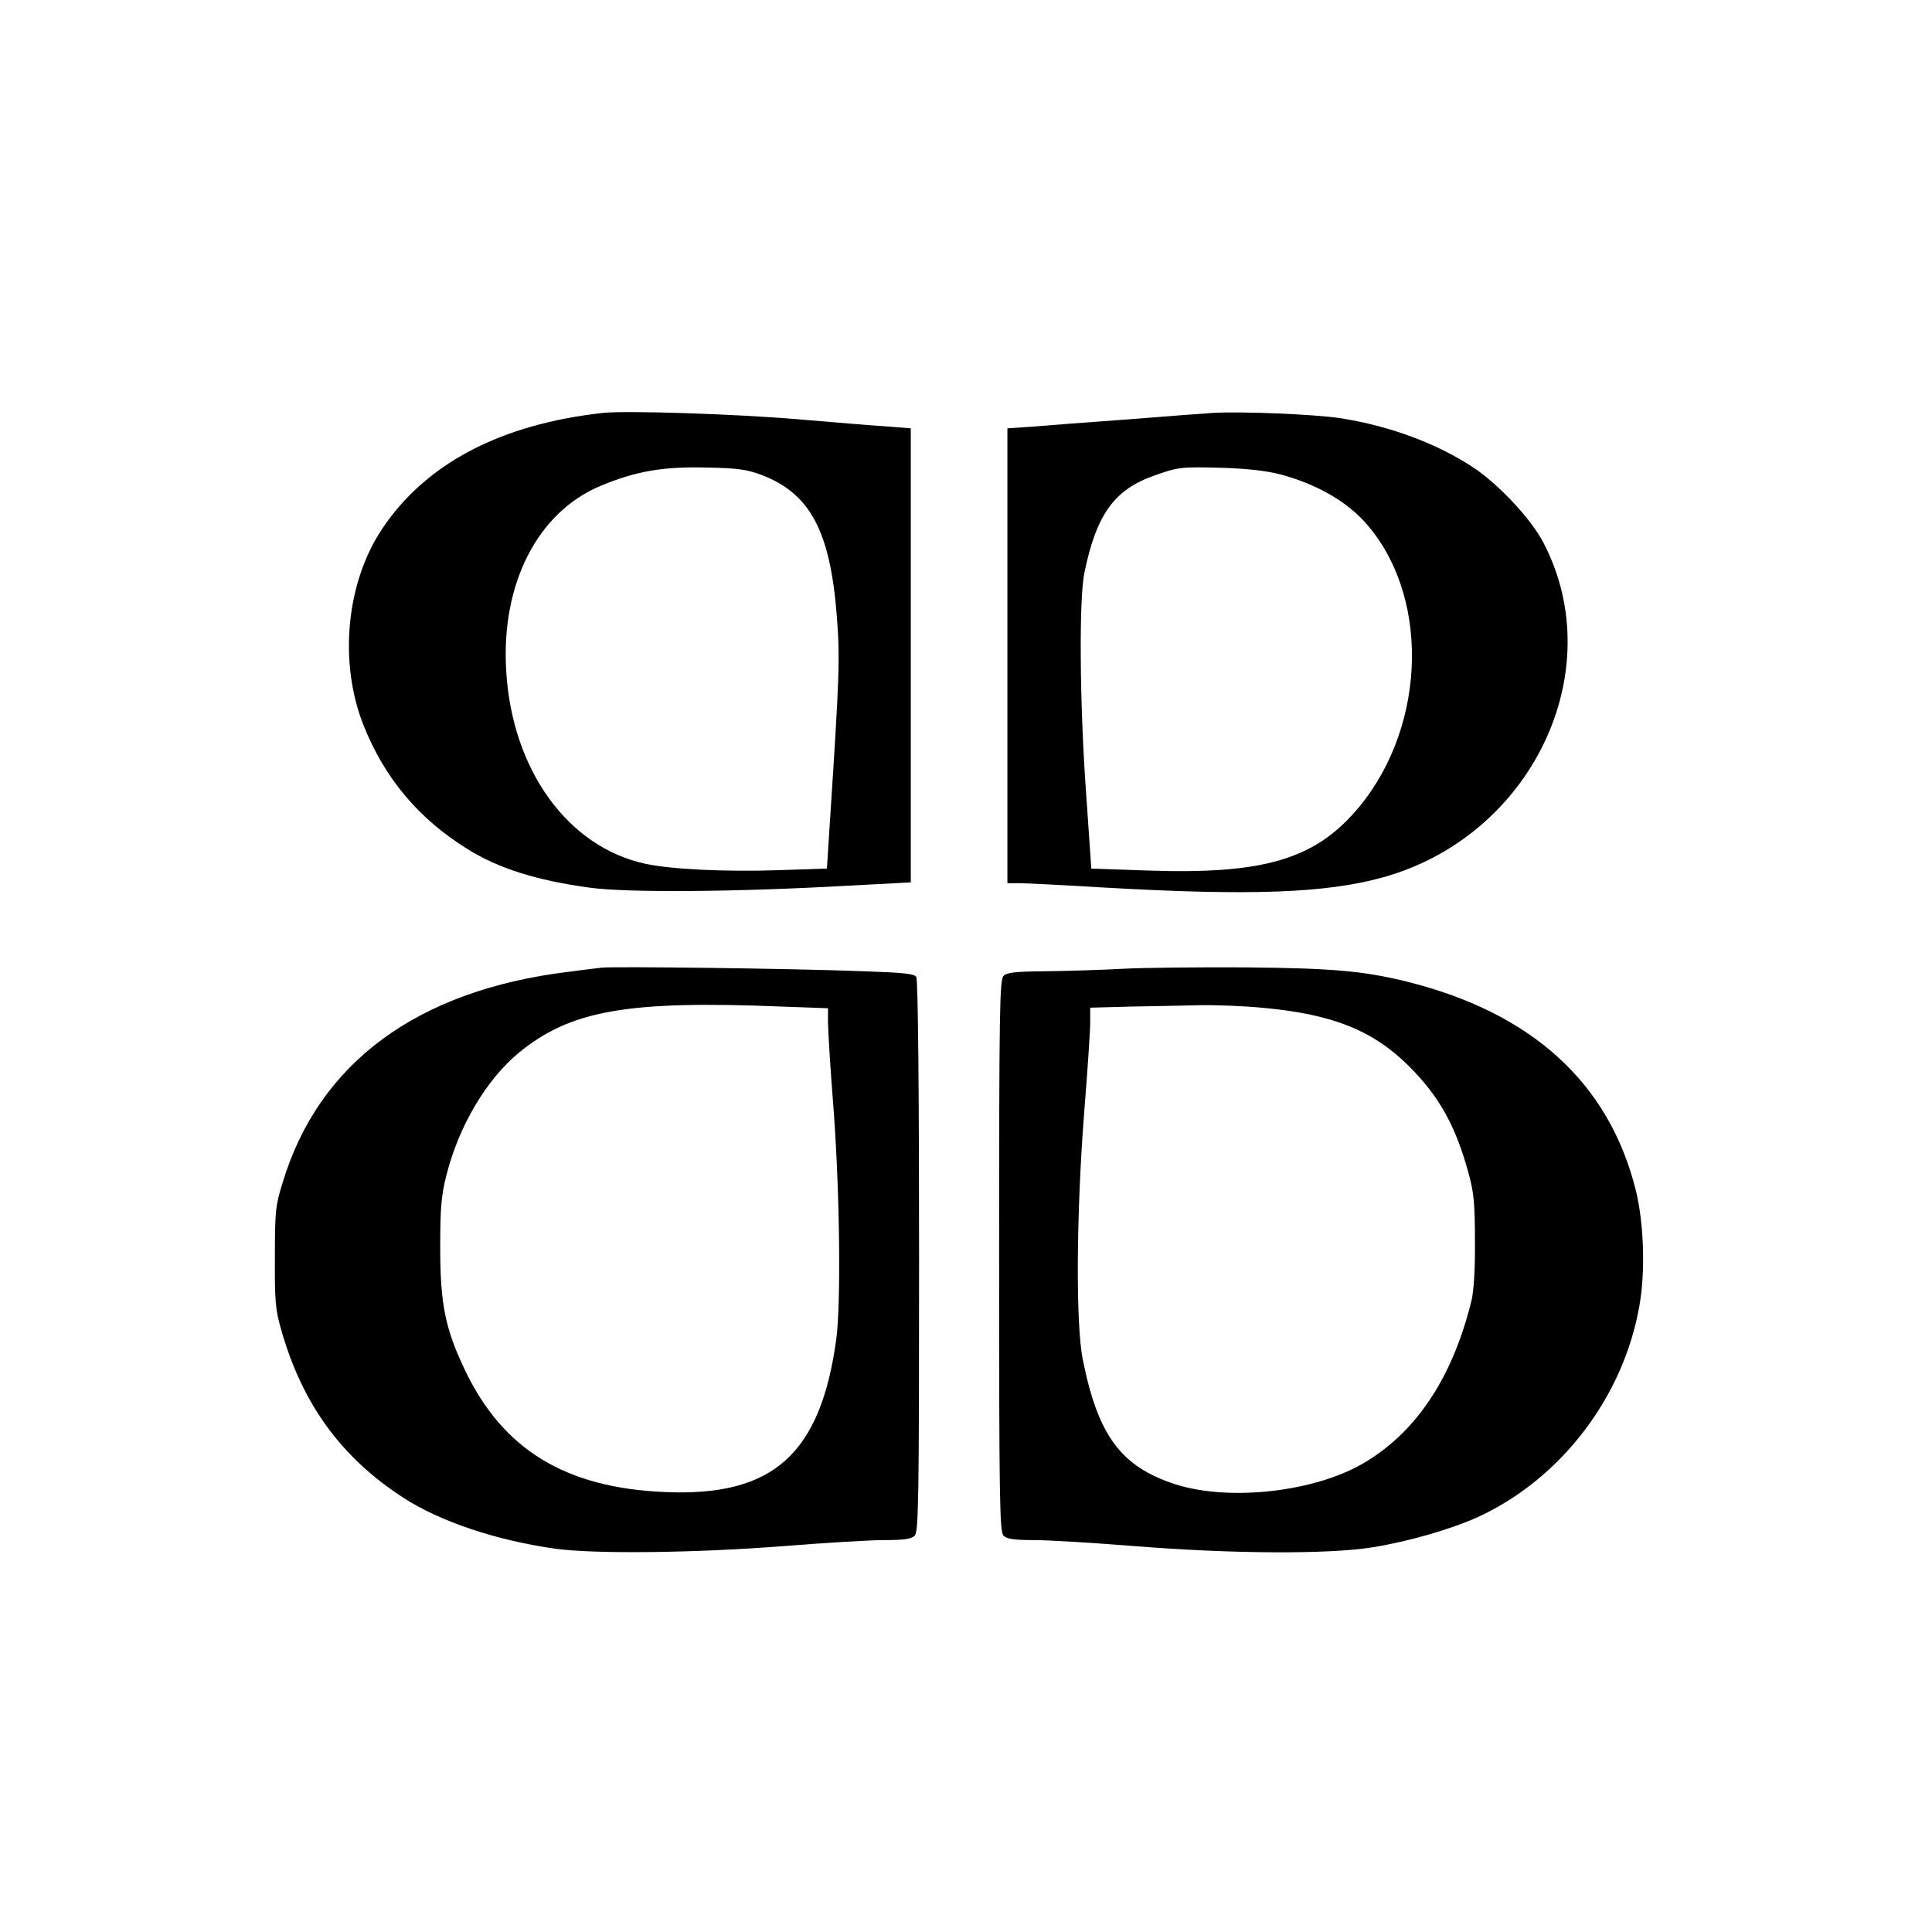
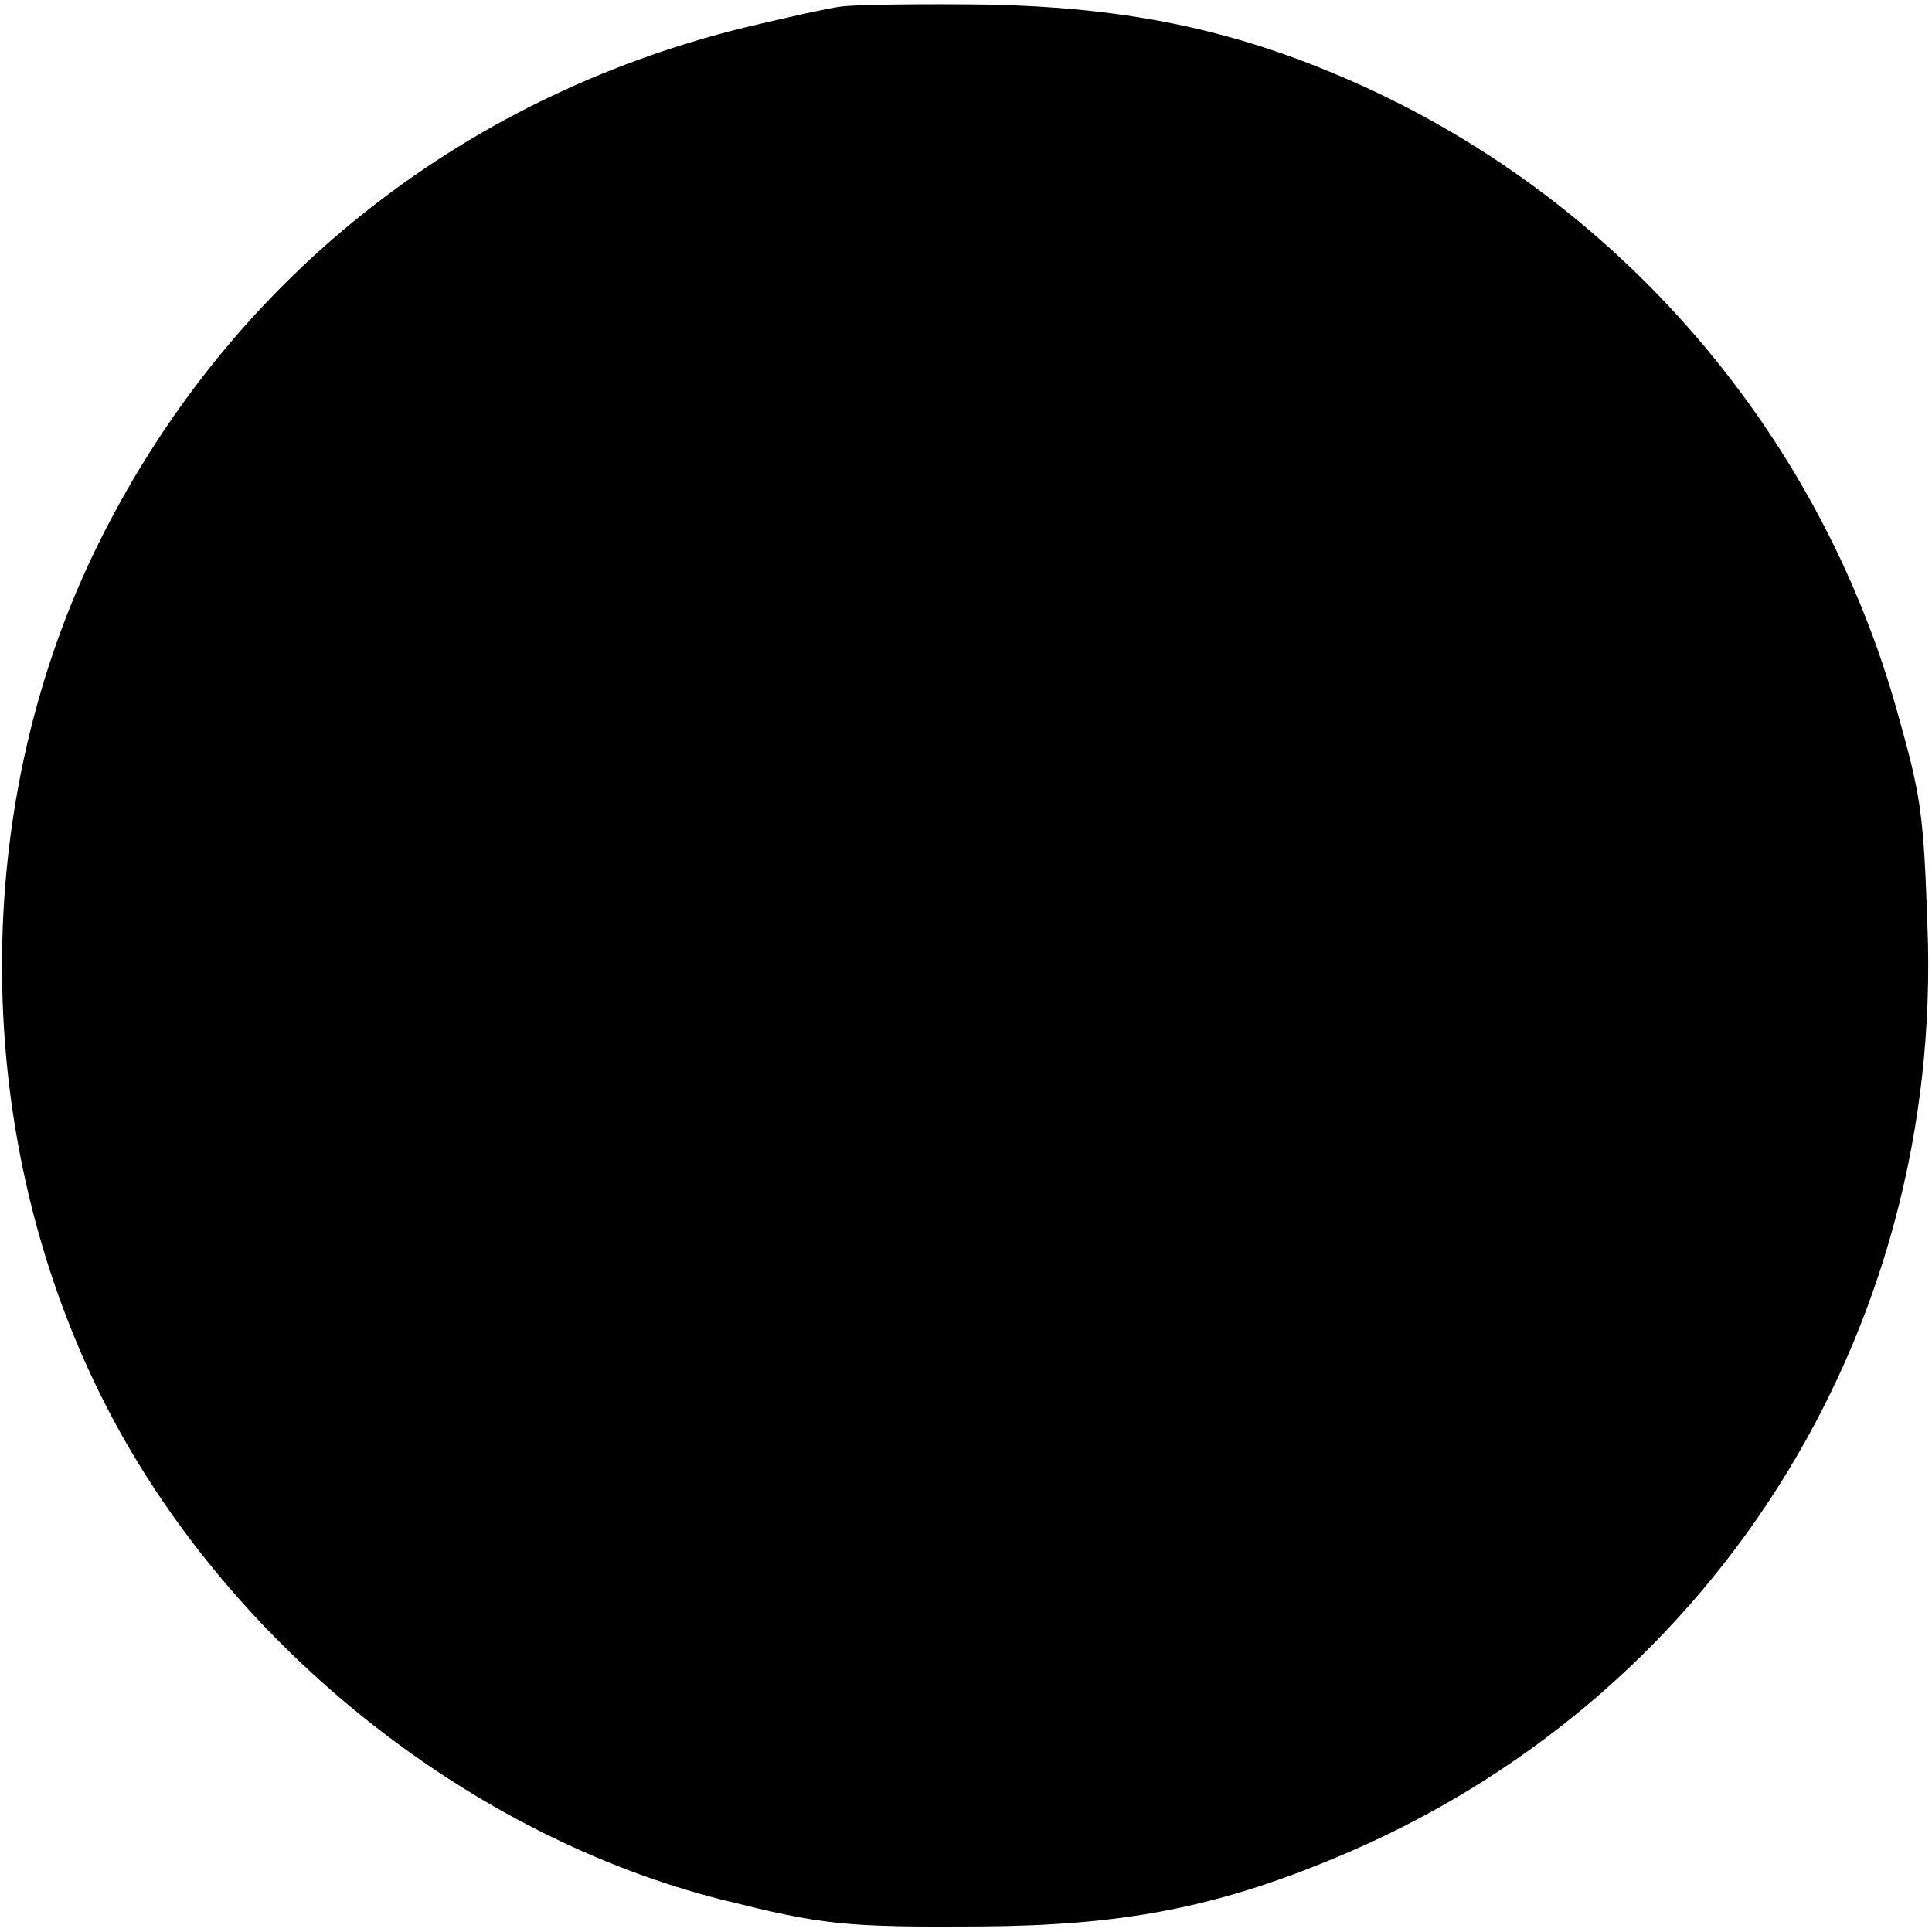
- <svg xmlns="http://www.w3.org/2000/svg" version="1.0" width="700pt" height="700pt" viewBox="0 0 700 700" preserveAspectRatio="xMidYMid meet">
-   <g transform="translate(0,700) scale(0.1,-0.1)" fill="#000000" stroke="none">
-     <path d="M2185 5504 c-372 -41 -643 -184 -801 -421 -131 -197 -157 -486 -66 -713 76 -190 200 -338 377 -447 110 -69 250 -113 440 -139 137 -19 533 -16 938 7 l227 12 0 823 0 822 -87 7 c-49 3 -194 15 -323 26 -224 19 -620 32 -705 23z m572 -224 c178 -67 251 -203 275 -513 12 -150 9 -223 -24 -728 l-12 -186 -181 -6 c-187 -6 -381 3 -475 23 -282 60 -485 340 -506 700 -19 315 114 575 343 670 127 53 226 70 383 66 112 -2 146 -7 197 -26z" />
-     <path d="M4395 5504 c-33 -2 -175 -13 -315 -24 -140 -10 -294 -22 -342 -26 l-88 -6 0 -824 0 -824 43 0 c23 0 164 -7 312 -16 525 -30 800 -20 1005 37 539 149 826 746 582 1213 -44 85 -161 210 -252 271 -133 88 -304 152 -485 180 -93 14 -355 25 -460 19z m245 -223 c125 -34 228 -91 299 -166 241 -258 235 -736 -14 -1038 -157 -190 -343 -246 -770 -231 l-201 7 -19 276 c-23 317 -26 703 -6 796 44 213 109 302 256 353 85 30 95 31 245 27 92 -3 159 -11 210 -24z" />
-     <path d="M2180 3494 c-19 -2 -73 -9 -120 -15 -549 -67 -905 -330 -1036 -764 -26 -83 -28 -104 -28 -270 -1 -158 2 -190 22 -260 76 -270 217 -465 444 -612 133 -86 336 -154 548 -184 141 -20 506 -16 827 9 150 12 315 22 367 22 73 0 98 4 110 16 14 14 16 119 16 1012 0 609 -4 1003 -10 1012 -7 12 -45 16 -192 21 -257 10 -906 18 -948 13z m653 -141 l167 -6 0 -51 c0 -28 9 -175 21 -326 22 -302 26 -694 9 -822 -57 -417 -229 -571 -620 -554 -361 15 -587 153 -725 441 -72 151 -90 240 -90 445 0 148 4 189 23 264 45 177 144 344 261 441 187 154 393 191 954 168z" />
-     <path d="M4070 3490 c-74 -4 -199 -8 -277 -9 -114 -1 -145 -4 -157 -17 -14 -14 -16 -120 -16 -1014 0 -894 2 -1000 16 -1014 12 -12 37 -16 110 -16 52 0 217 -10 367 -22 349 -28 702 -30 861 -4 131 21 285 66 382 110 301 139 527 436 584 766 22 124 16 298 -13 417 -97 389 -376 644 -832 757 -155 38 -267 48 -580 51 -170 1 -371 -1 -445 -5z m500 -141 c257 -23 403 -81 535 -212 111 -111 170 -218 217 -392 18 -66 22 -109 22 -240 1 -101 -4 -180 -12 -215 -67 -276 -197 -475 -386 -588 -177 -107 -489 -143 -687 -80 -198 64 -281 177 -336 453 -26 130 -23 531 5 892 12 149 22 297 22 327 l0 55 148 4 c81 1 194 4 252 5 58 1 157 -3 220 -9z" />
+ <svg xmlns="http://www.w3.org/2000/svg" version="1.0" width="210pt" height="210pt" viewBox="0 0 210 210" preserveAspectRatio="xMidYMid meet">
+   <g transform="translate(0,210) scale(0.1,-0.1)" fill="#000000" stroke="none">
+     <path d="M915 2093 c-16 -2 -64 -13 -106 -23 -313 -77 -565 -280 -705 -567 -142 -292 -135 -656 18 -944 135 -253 390 -455 663 -524 109 -27 131 -30 280 -29 154 1 255 20 385 74 409 169 663 569 645 1015 -4 118 -7 140 -31 225 -87 319 -319 580 -621 703 -117 48 -228 69 -368 72 -71 1 -143 0 -160 -2z" />
  </g>
</svg>
